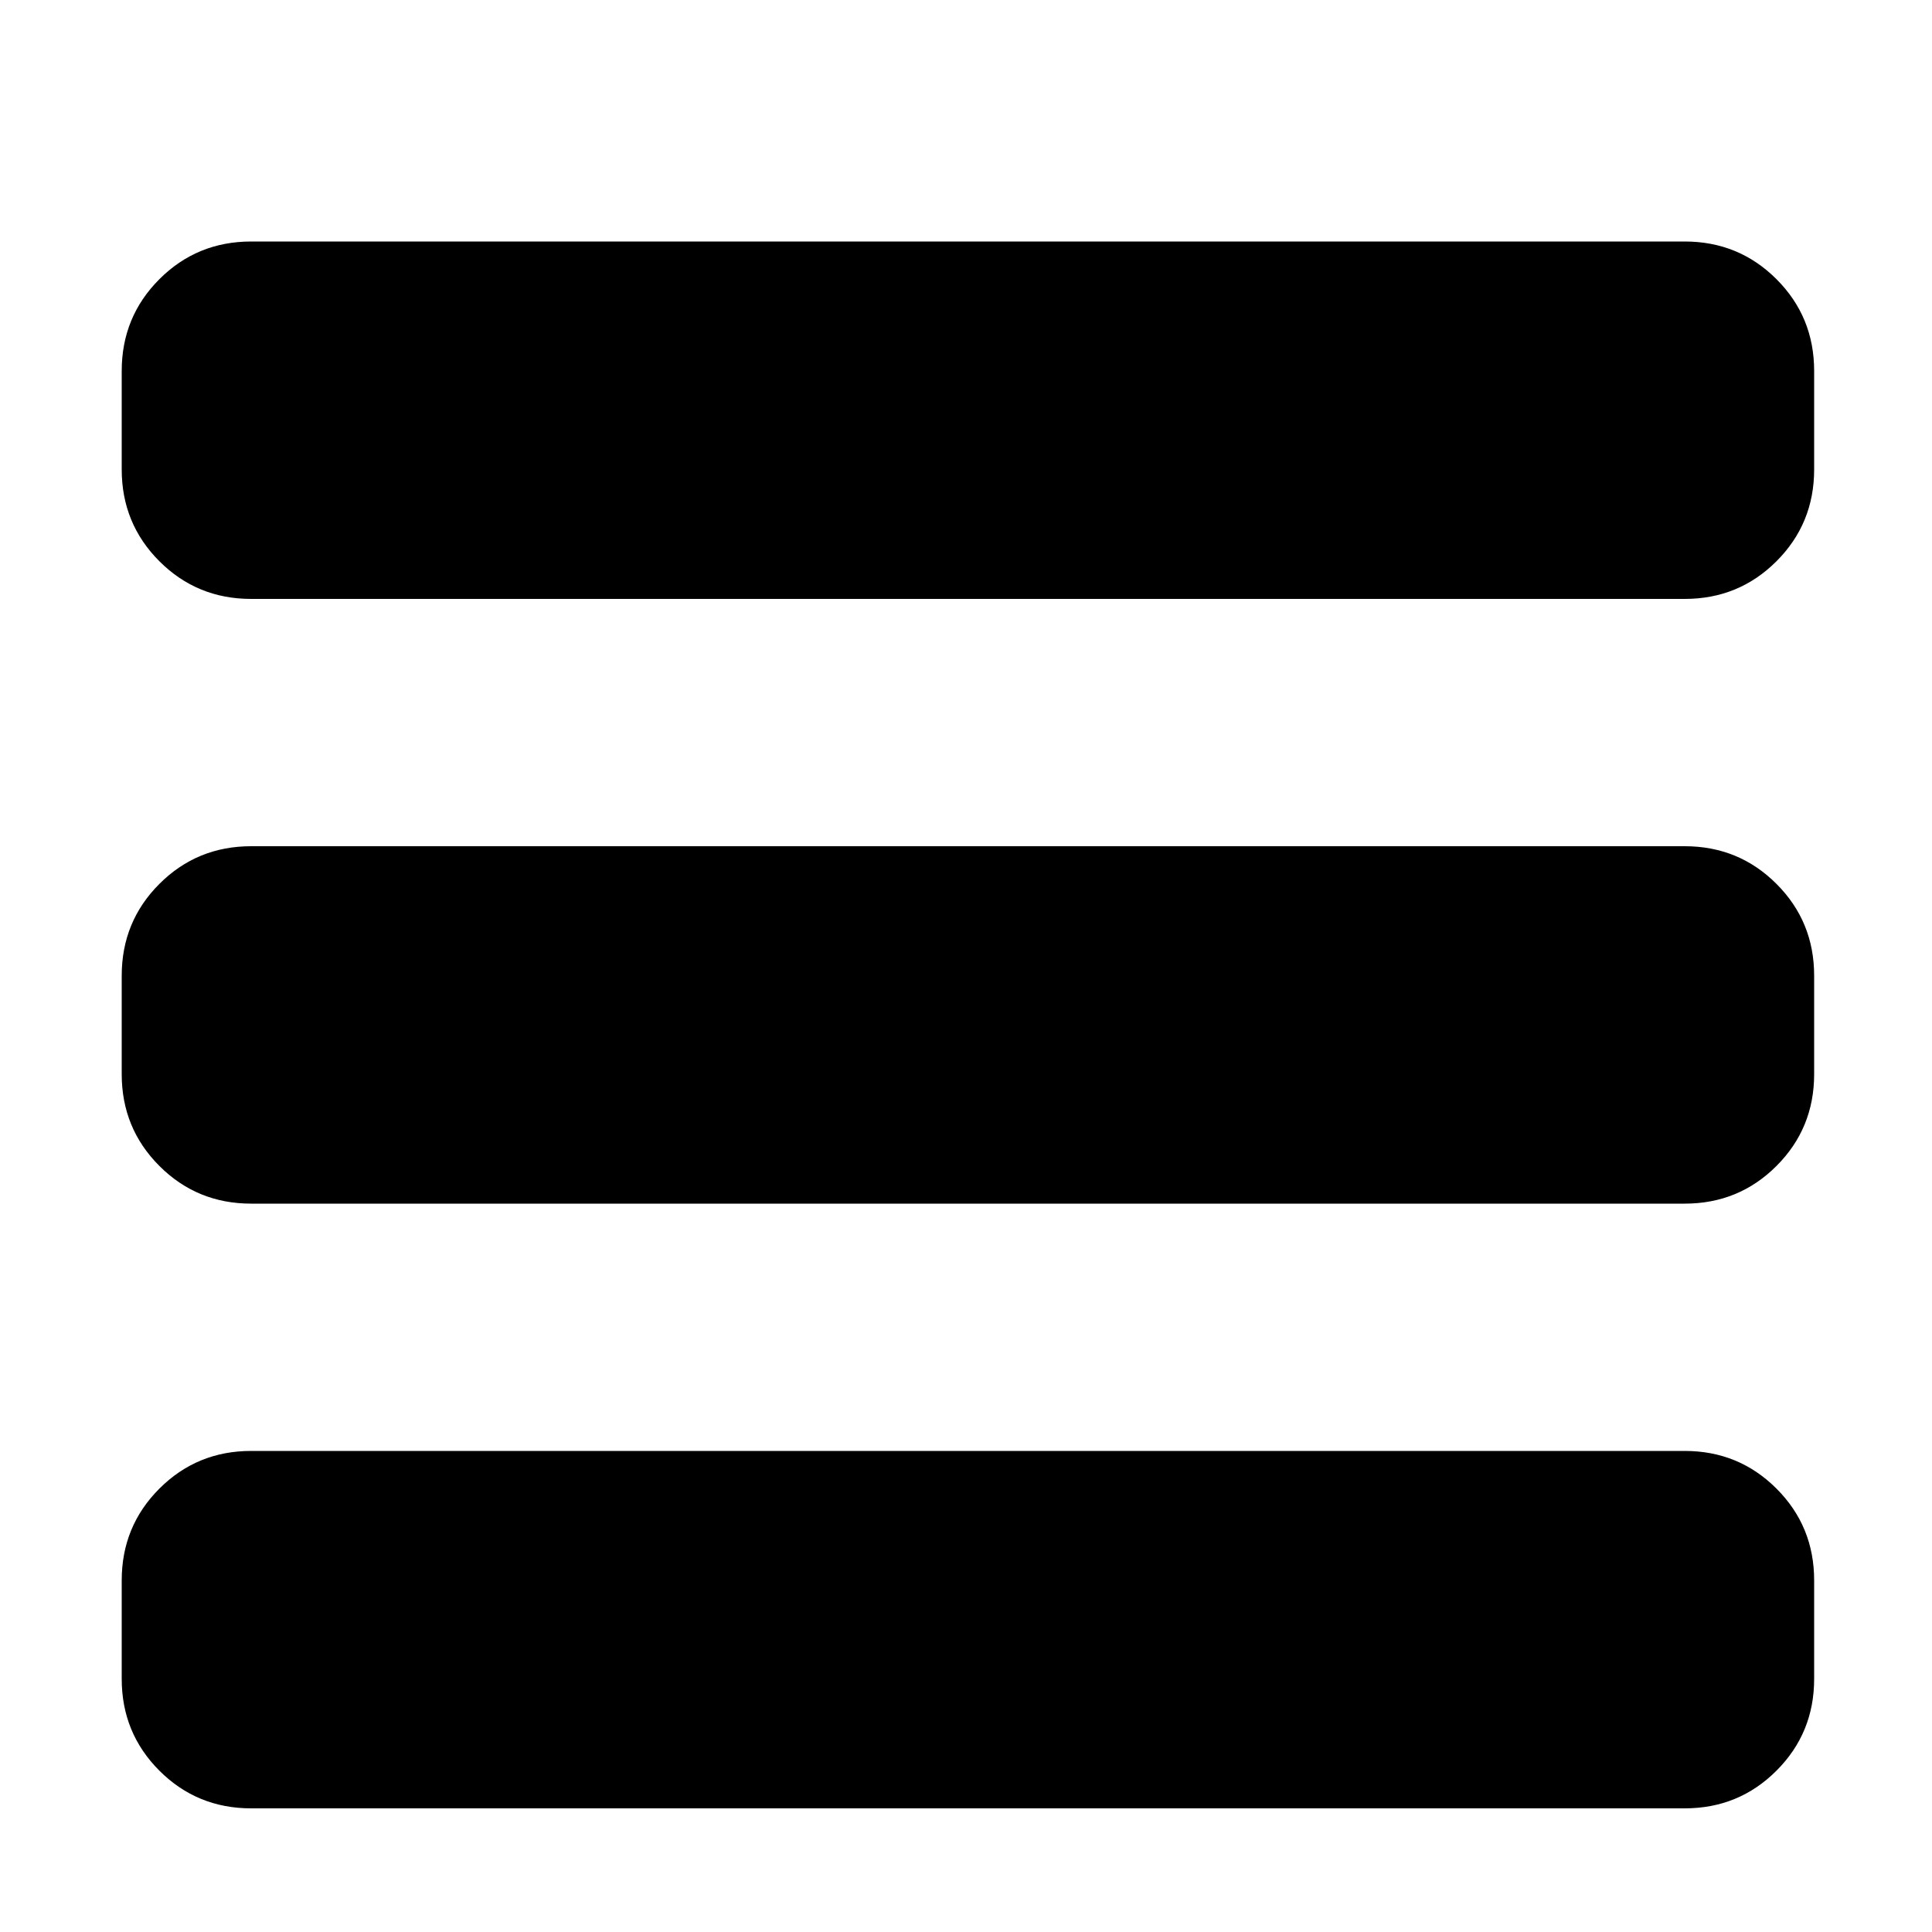
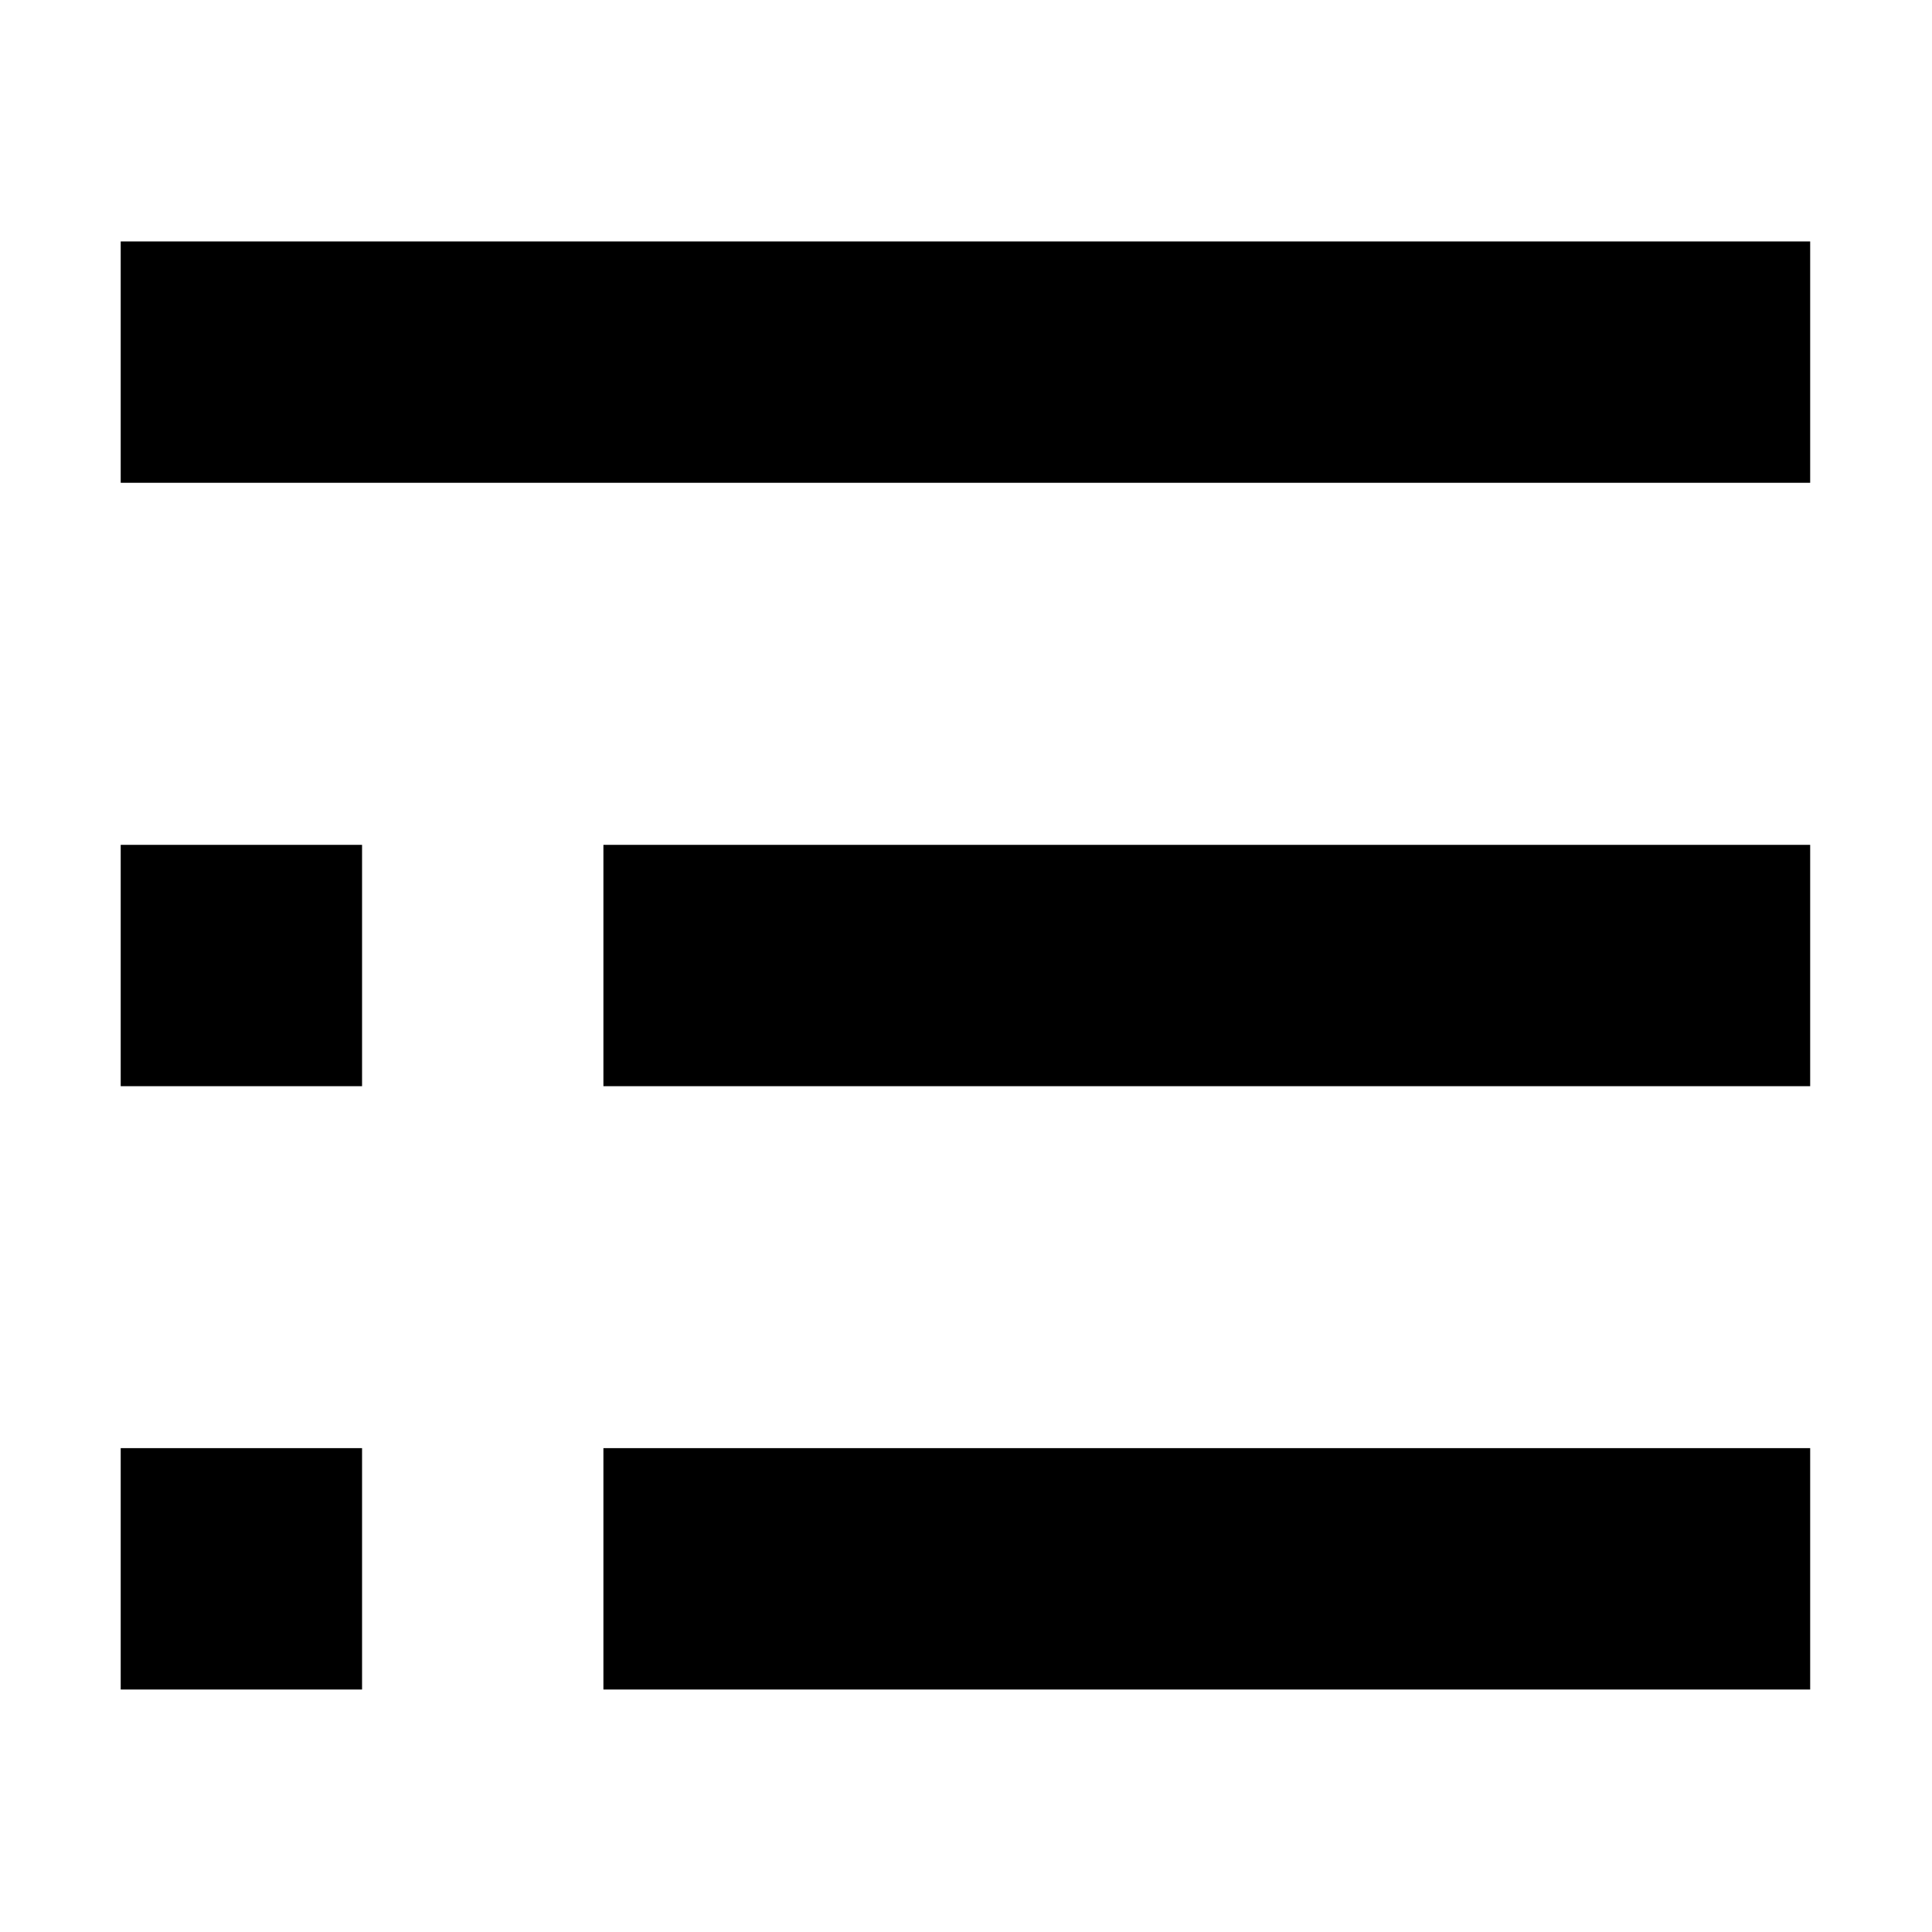
- <svg xmlns="http://www.w3.org/2000/svg" t="1697631034694" class="icon" viewBox="0 0 1024 1024" version="1.1" p-id="4181" width="128" height="128">
-   <path d="M892.928 128q28.672 0 48.64 19.968t19.968 48.64l0 52.224q0 28.672-19.968 48.64t-48.64 19.968l-759.808 0q-28.672 0-48.64-19.968t-19.968-48.64l0-52.224q0-28.672 19.968-48.64t48.64-19.968l759.808 0zM892.928 448.512q28.672 0 48.64 19.968t19.968 48.64l0 52.224q0 28.672-19.968 48.64t-48.64 19.968l-759.808 0q-28.672 0-48.64-19.968t-19.968-48.64l0-52.224q0-28.672 19.968-48.64t48.64-19.968l759.808 0zM892.928 769.024q28.672 0 48.64 19.968t19.968 48.64l0 52.224q0 28.672-19.968 48.64t-48.64 19.968l-759.808 0q-28.672 0-48.64-19.968t-19.968-48.64l0-52.224q0-28.672 19.968-48.64t48.64-19.968l759.808 0z" p-id="4182" fill="#000000" />
+ <svg xmlns="http://www.w3.org/2000/svg" t="1697634051650" class="icon" viewBox="0 0 1024 1024" version="1.1" p-id="6275" width="128" height="128">
+   <path d="M63.976 127.976v127.909h895.454V127.976H63.976z m255.844 447.727h639.61V447.788H319.82v127.915z m0 319.78h639.61V767.541H319.82v127.942zM63.976 575.703h127.922V447.788H63.976v127.915z m0 319.78h127.922V767.541H63.976v127.942z" p-id="6276" fill="#000000" />
</svg>
